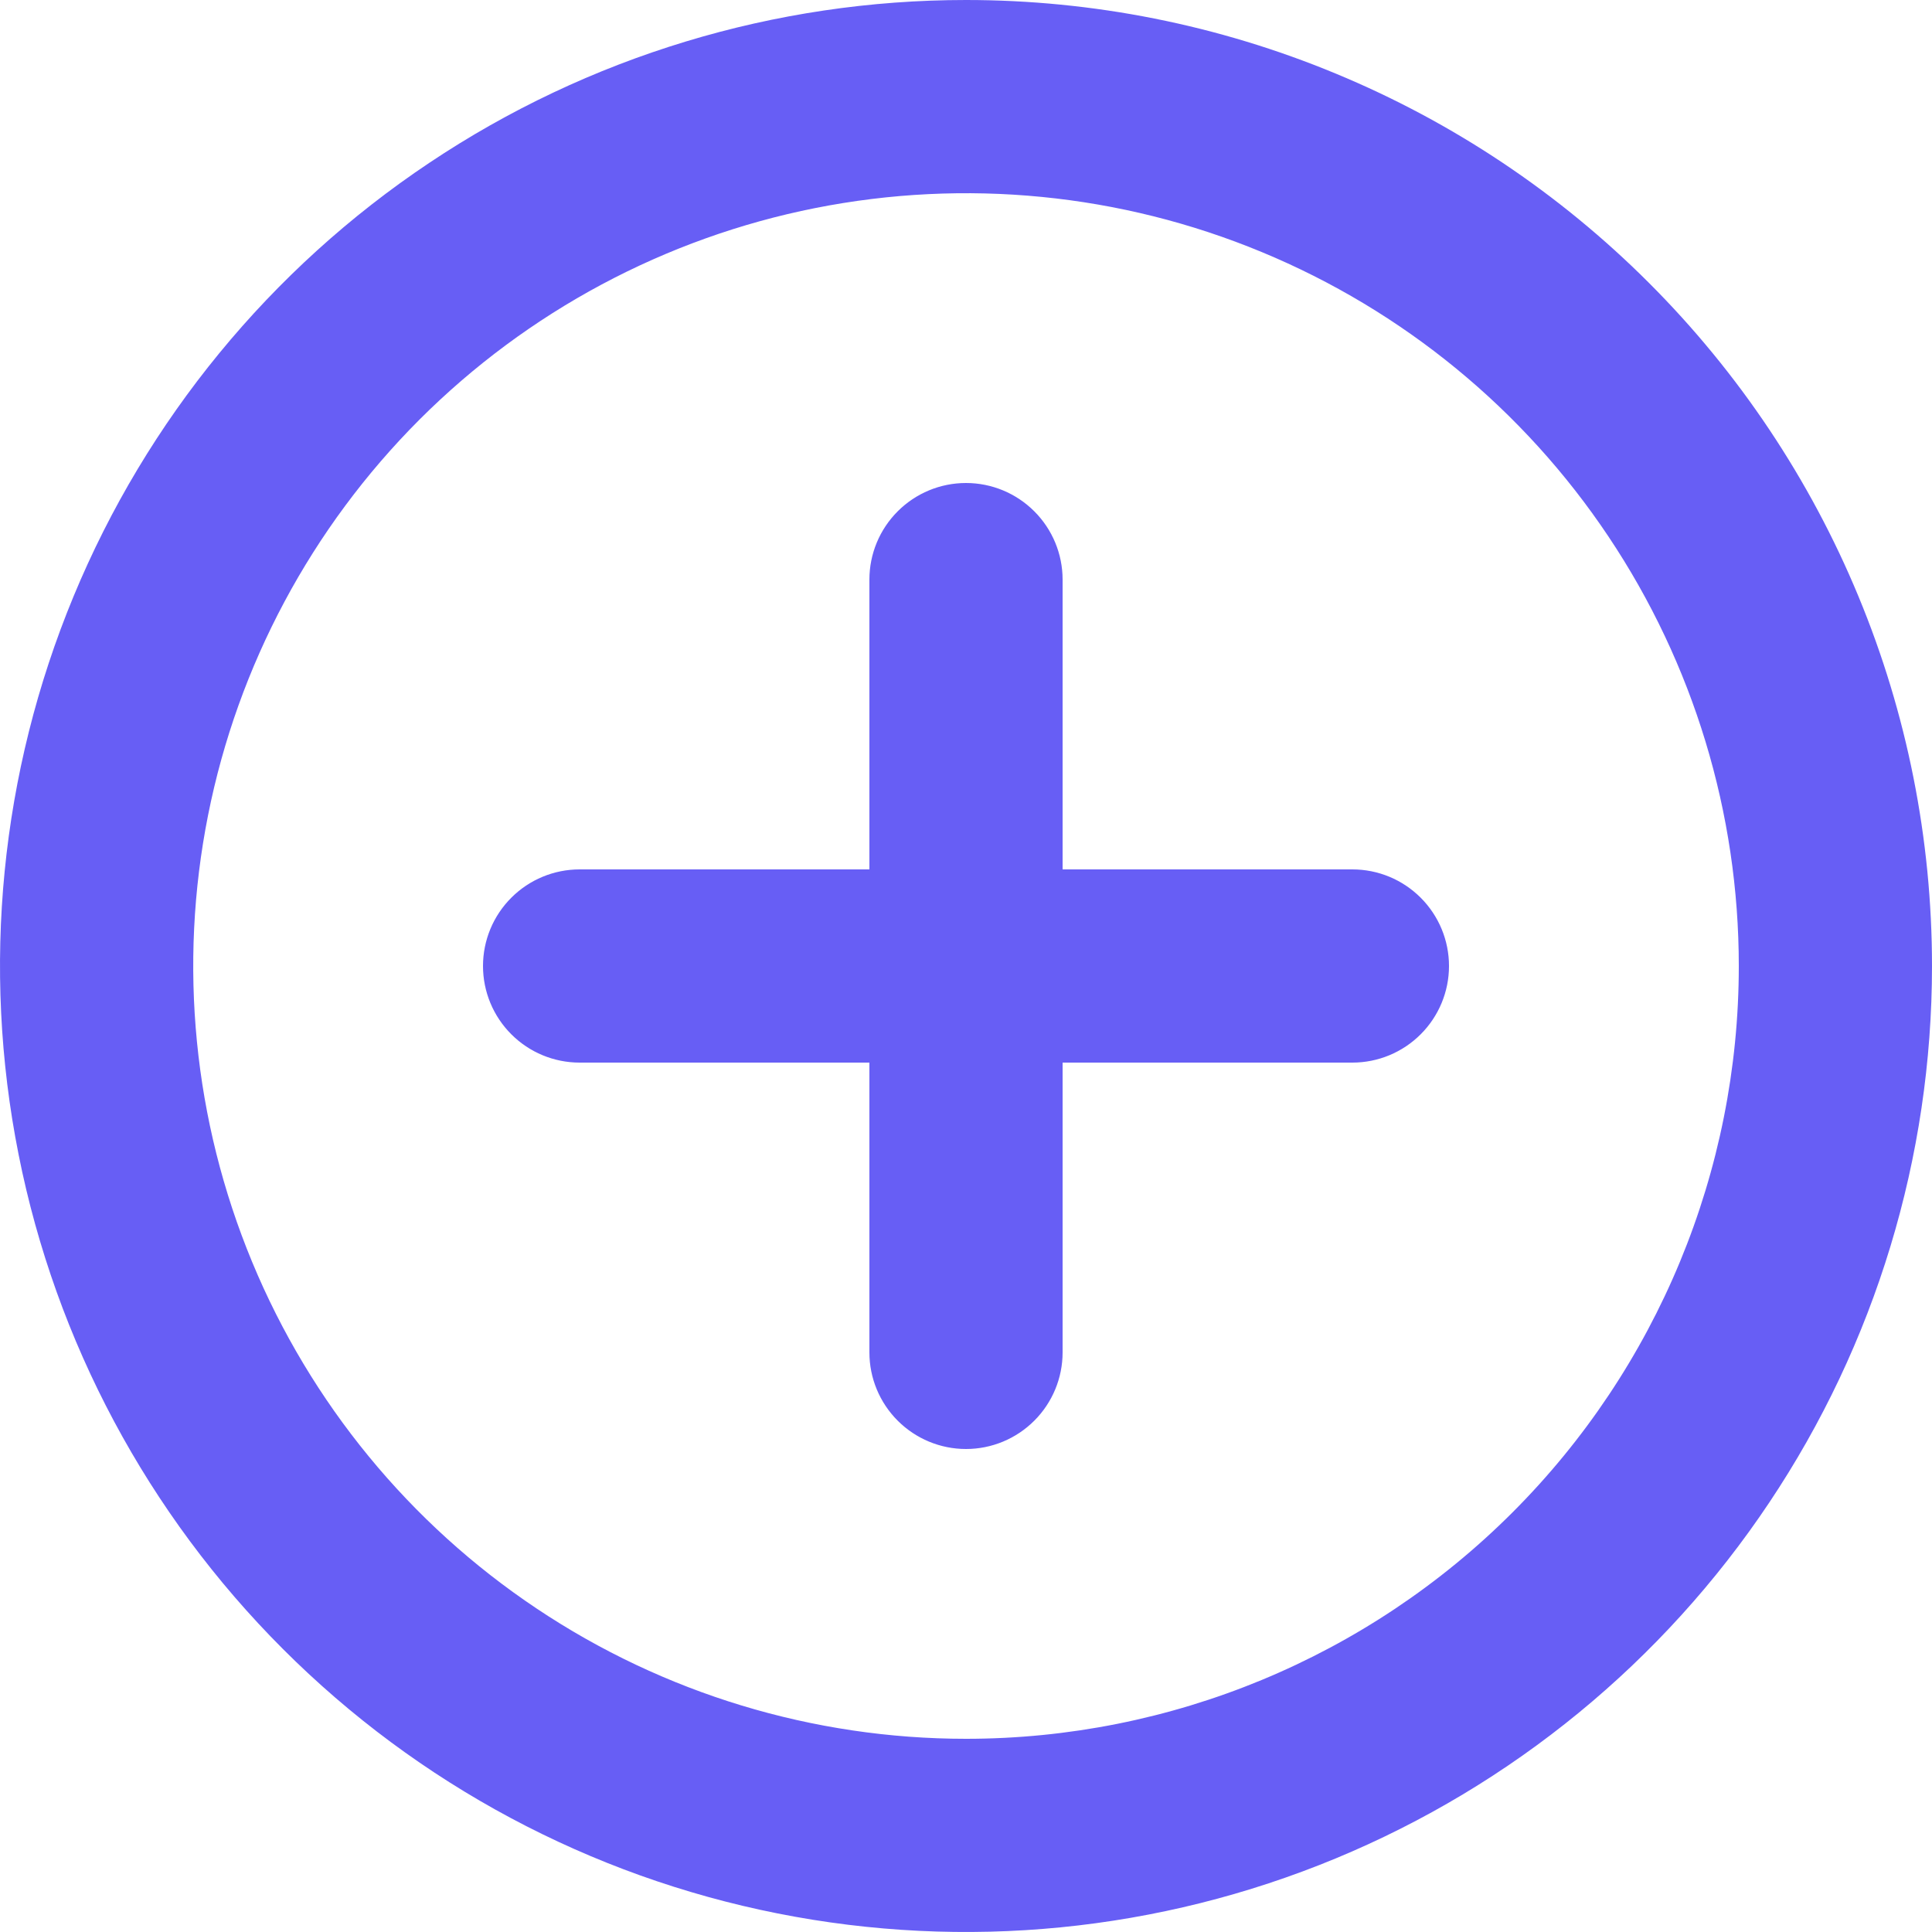
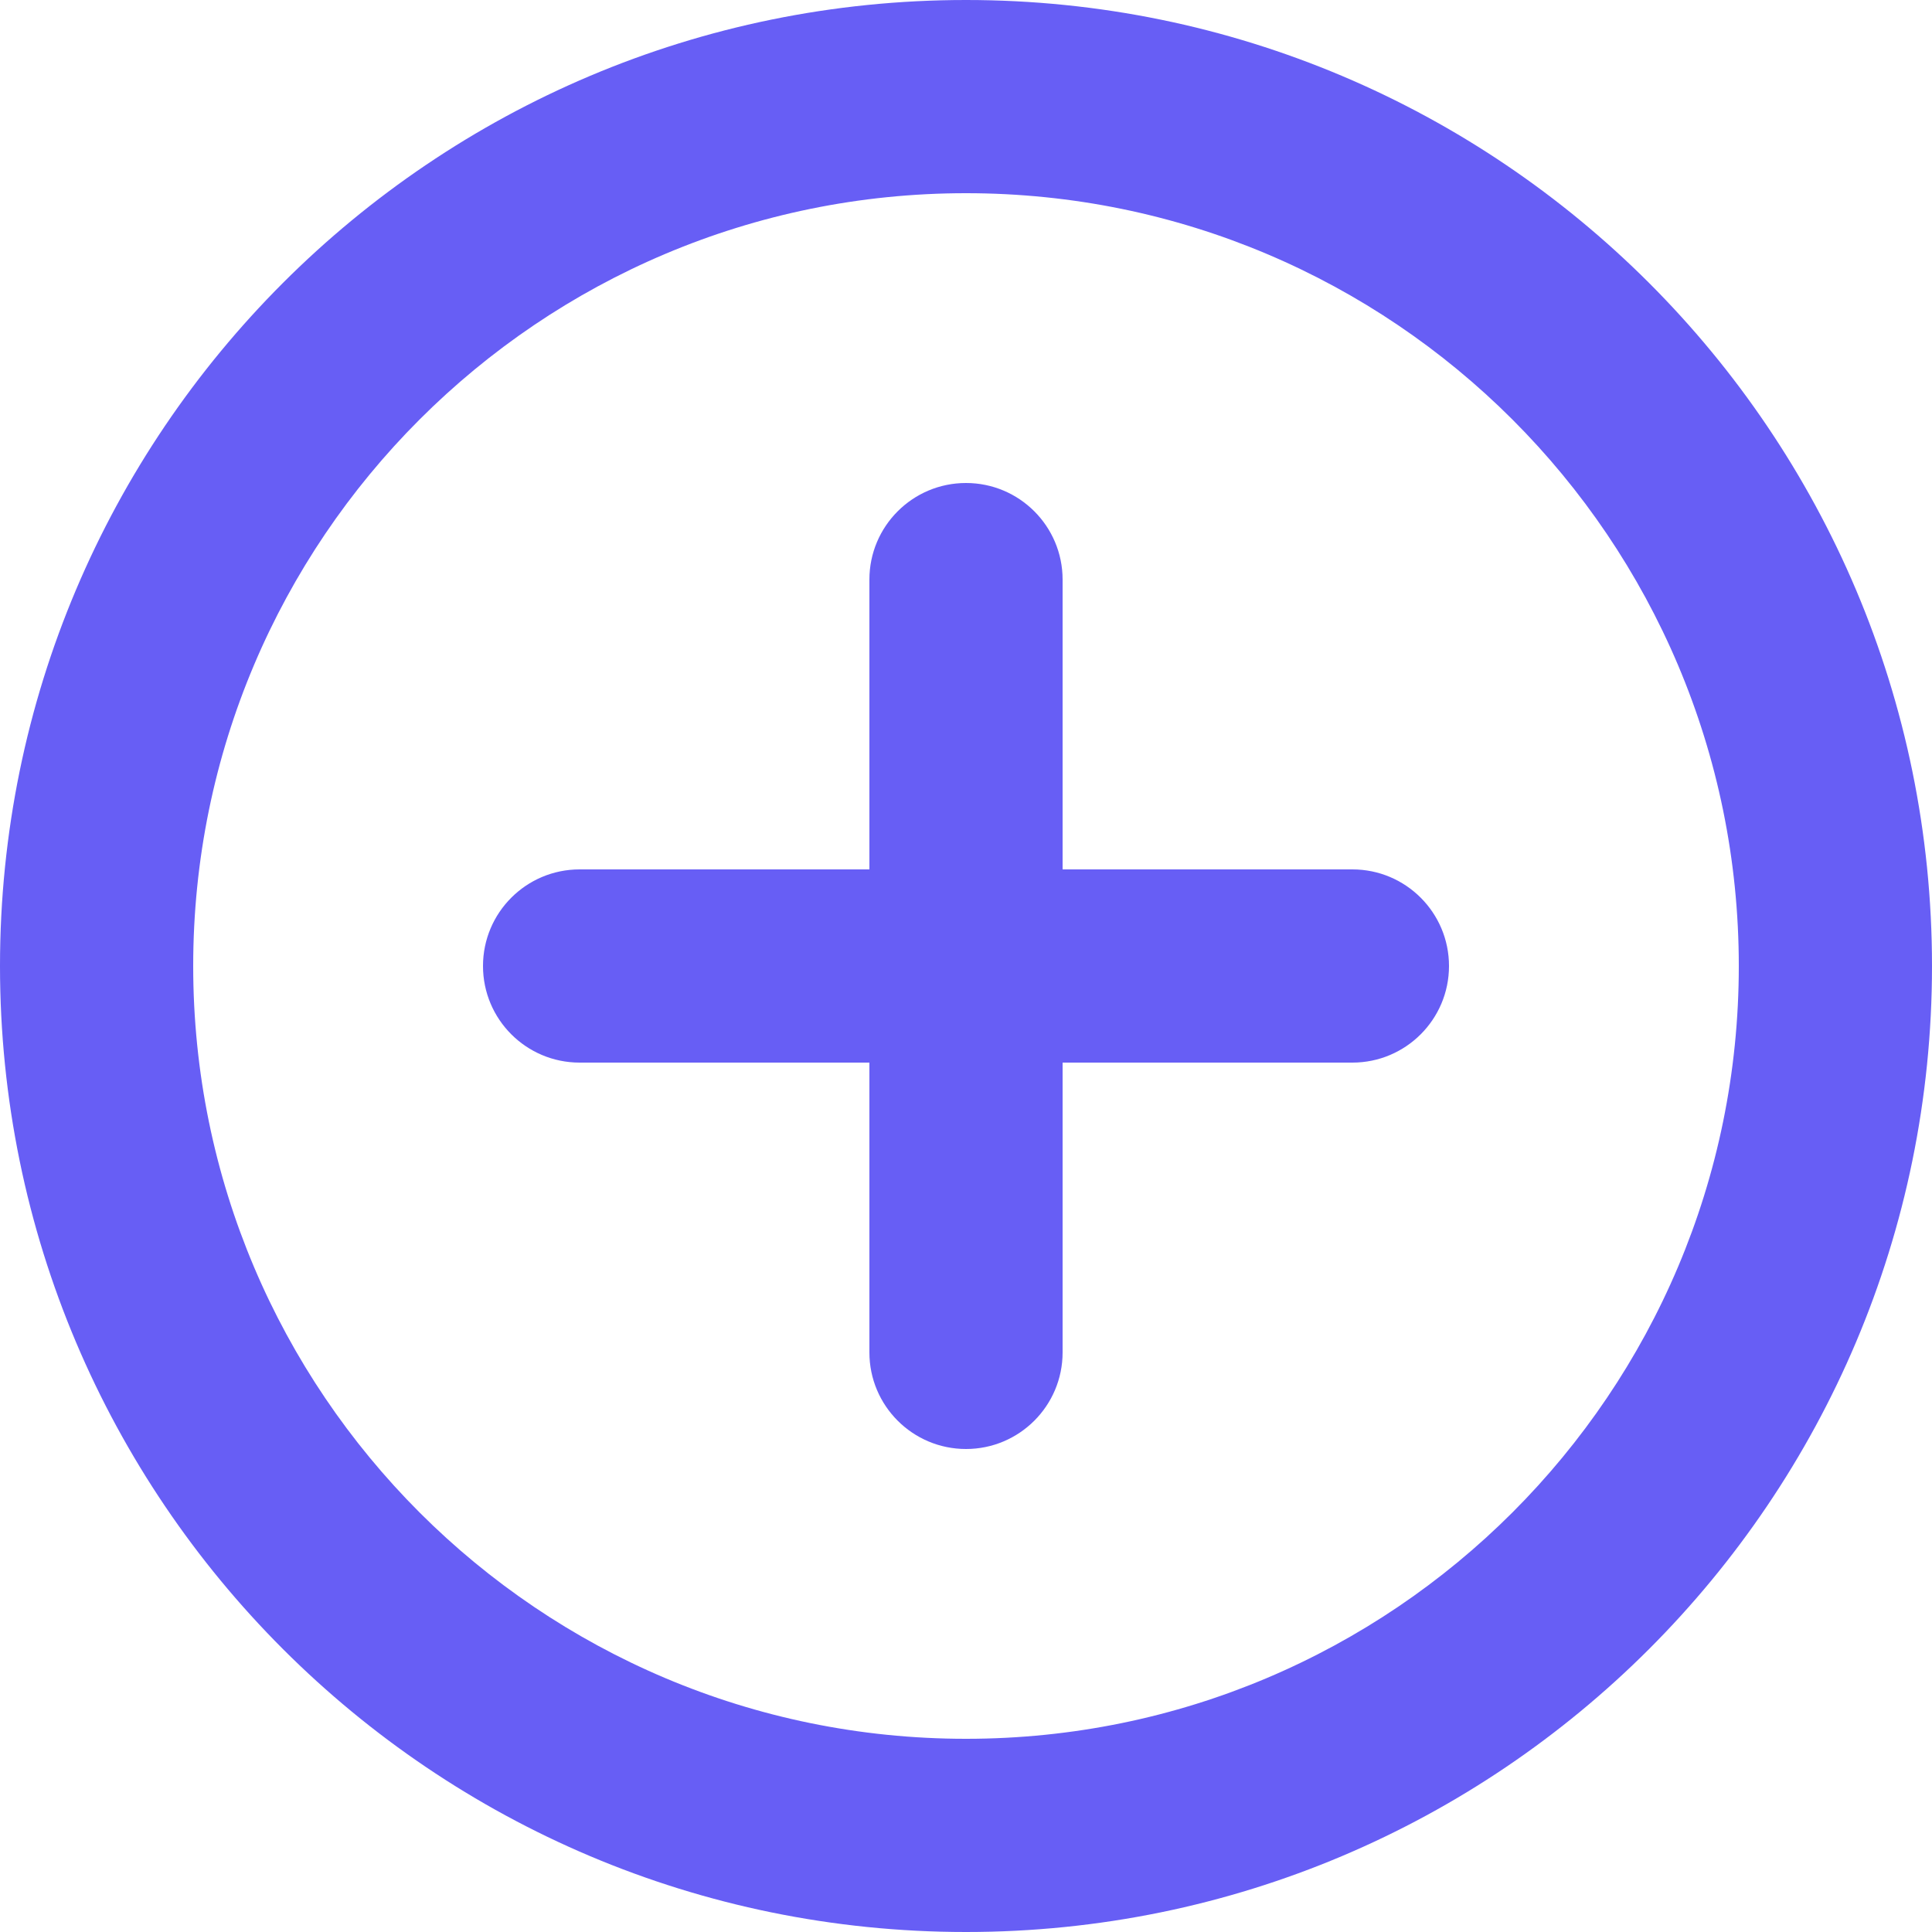
- <svg xmlns="http://www.w3.org/2000/svg" width="26" height="26" viewBox="0 0 26 26" fill="none">
-   <path d="M13 0C10.429 0 7.915 0.762 5.778 2.191C3.64 3.619 1.974 5.65 0.99 8.025C0.006 10.401 -0.252 13.014 0.25 15.536C0.751 18.058 1.99 20.374 3.808 22.192C5.626 24.011 7.942 25.249 10.464 25.75C12.986 26.252 15.599 25.994 17.975 25.01C20.35 24.026 22.381 22.36 23.809 20.222C25.238 18.085 26 15.571 26 13C26 11.293 25.664 9.602 25.01 8.025C24.357 6.448 23.399 5.015 22.192 3.808C20.985 2.6 19.552 1.643 17.975 0.99C16.398 0.336 14.707 0 13 0ZM13 23.4C10.943 23.4 8.932 22.79 7.222 21.647C5.512 20.505 4.179 18.88 3.392 16.98C2.605 15.08 2.399 12.989 2.8 10.971C3.201 8.954 4.192 7.101 5.646 5.646C7.101 4.192 8.954 3.201 10.971 2.8C12.989 2.399 15.08 2.604 16.98 3.392C18.88 4.179 20.505 5.512 21.647 7.222C22.79 8.932 23.4 10.943 23.4 13C23.4 15.758 22.304 18.404 20.354 20.354C18.404 22.304 15.758 23.4 13 23.4ZM18.2 11.7H14.3V7.8C14.3 7.455 14.163 7.125 13.919 6.881C13.675 6.637 13.345 6.5 13 6.5C12.655 6.5 12.325 6.637 12.081 6.881C11.837 7.125 11.7 7.455 11.7 7.8V11.7H7.8C7.455 11.7 7.125 11.837 6.881 12.081C6.637 12.325 6.5 12.655 6.5 13C6.5 13.345 6.637 13.675 6.881 13.919C7.125 14.163 7.455 14.3 7.8 14.3H11.7V18.2C11.7 18.545 11.837 18.875 12.081 19.119C12.325 19.363 12.655 19.5 13 19.5C13.345 19.5 13.675 19.363 13.919 19.119C14.163 18.875 14.3 18.545 14.3 18.2V14.3H18.2C18.545 14.3 18.875 14.163 19.119 13.919C19.363 13.675 19.5 13.345 19.5 13C19.5 12.655 19.363 12.325 19.119 12.081C18.875 11.837 18.545 11.7 18.2 11.7Z" fill="#675EF5" />
+ <svg xmlns="http://www.w3.org/2000/svg" width="26" height="26" fill="none">
+   <path fill="#675EF5" d="M13 0a13 13 0 1 0 0 26 13 13 0 0 0 0-26Zm0 23.4a10.4 10.4 0 1 1 0-20.8 10.4 10.4 0 0 1 0 20.8Zm5.2-11.7h-3.9V7.8a1.3 1.3 0 0 0-2.6 0v3.9H7.8a1.3 1.3 0 0 0 0 2.6h3.9v3.9a1.3 1.3 0 0 0 2.6 0v-3.9h3.9a1.3 1.3 0 0 0 0-2.6Z" />
</svg>
